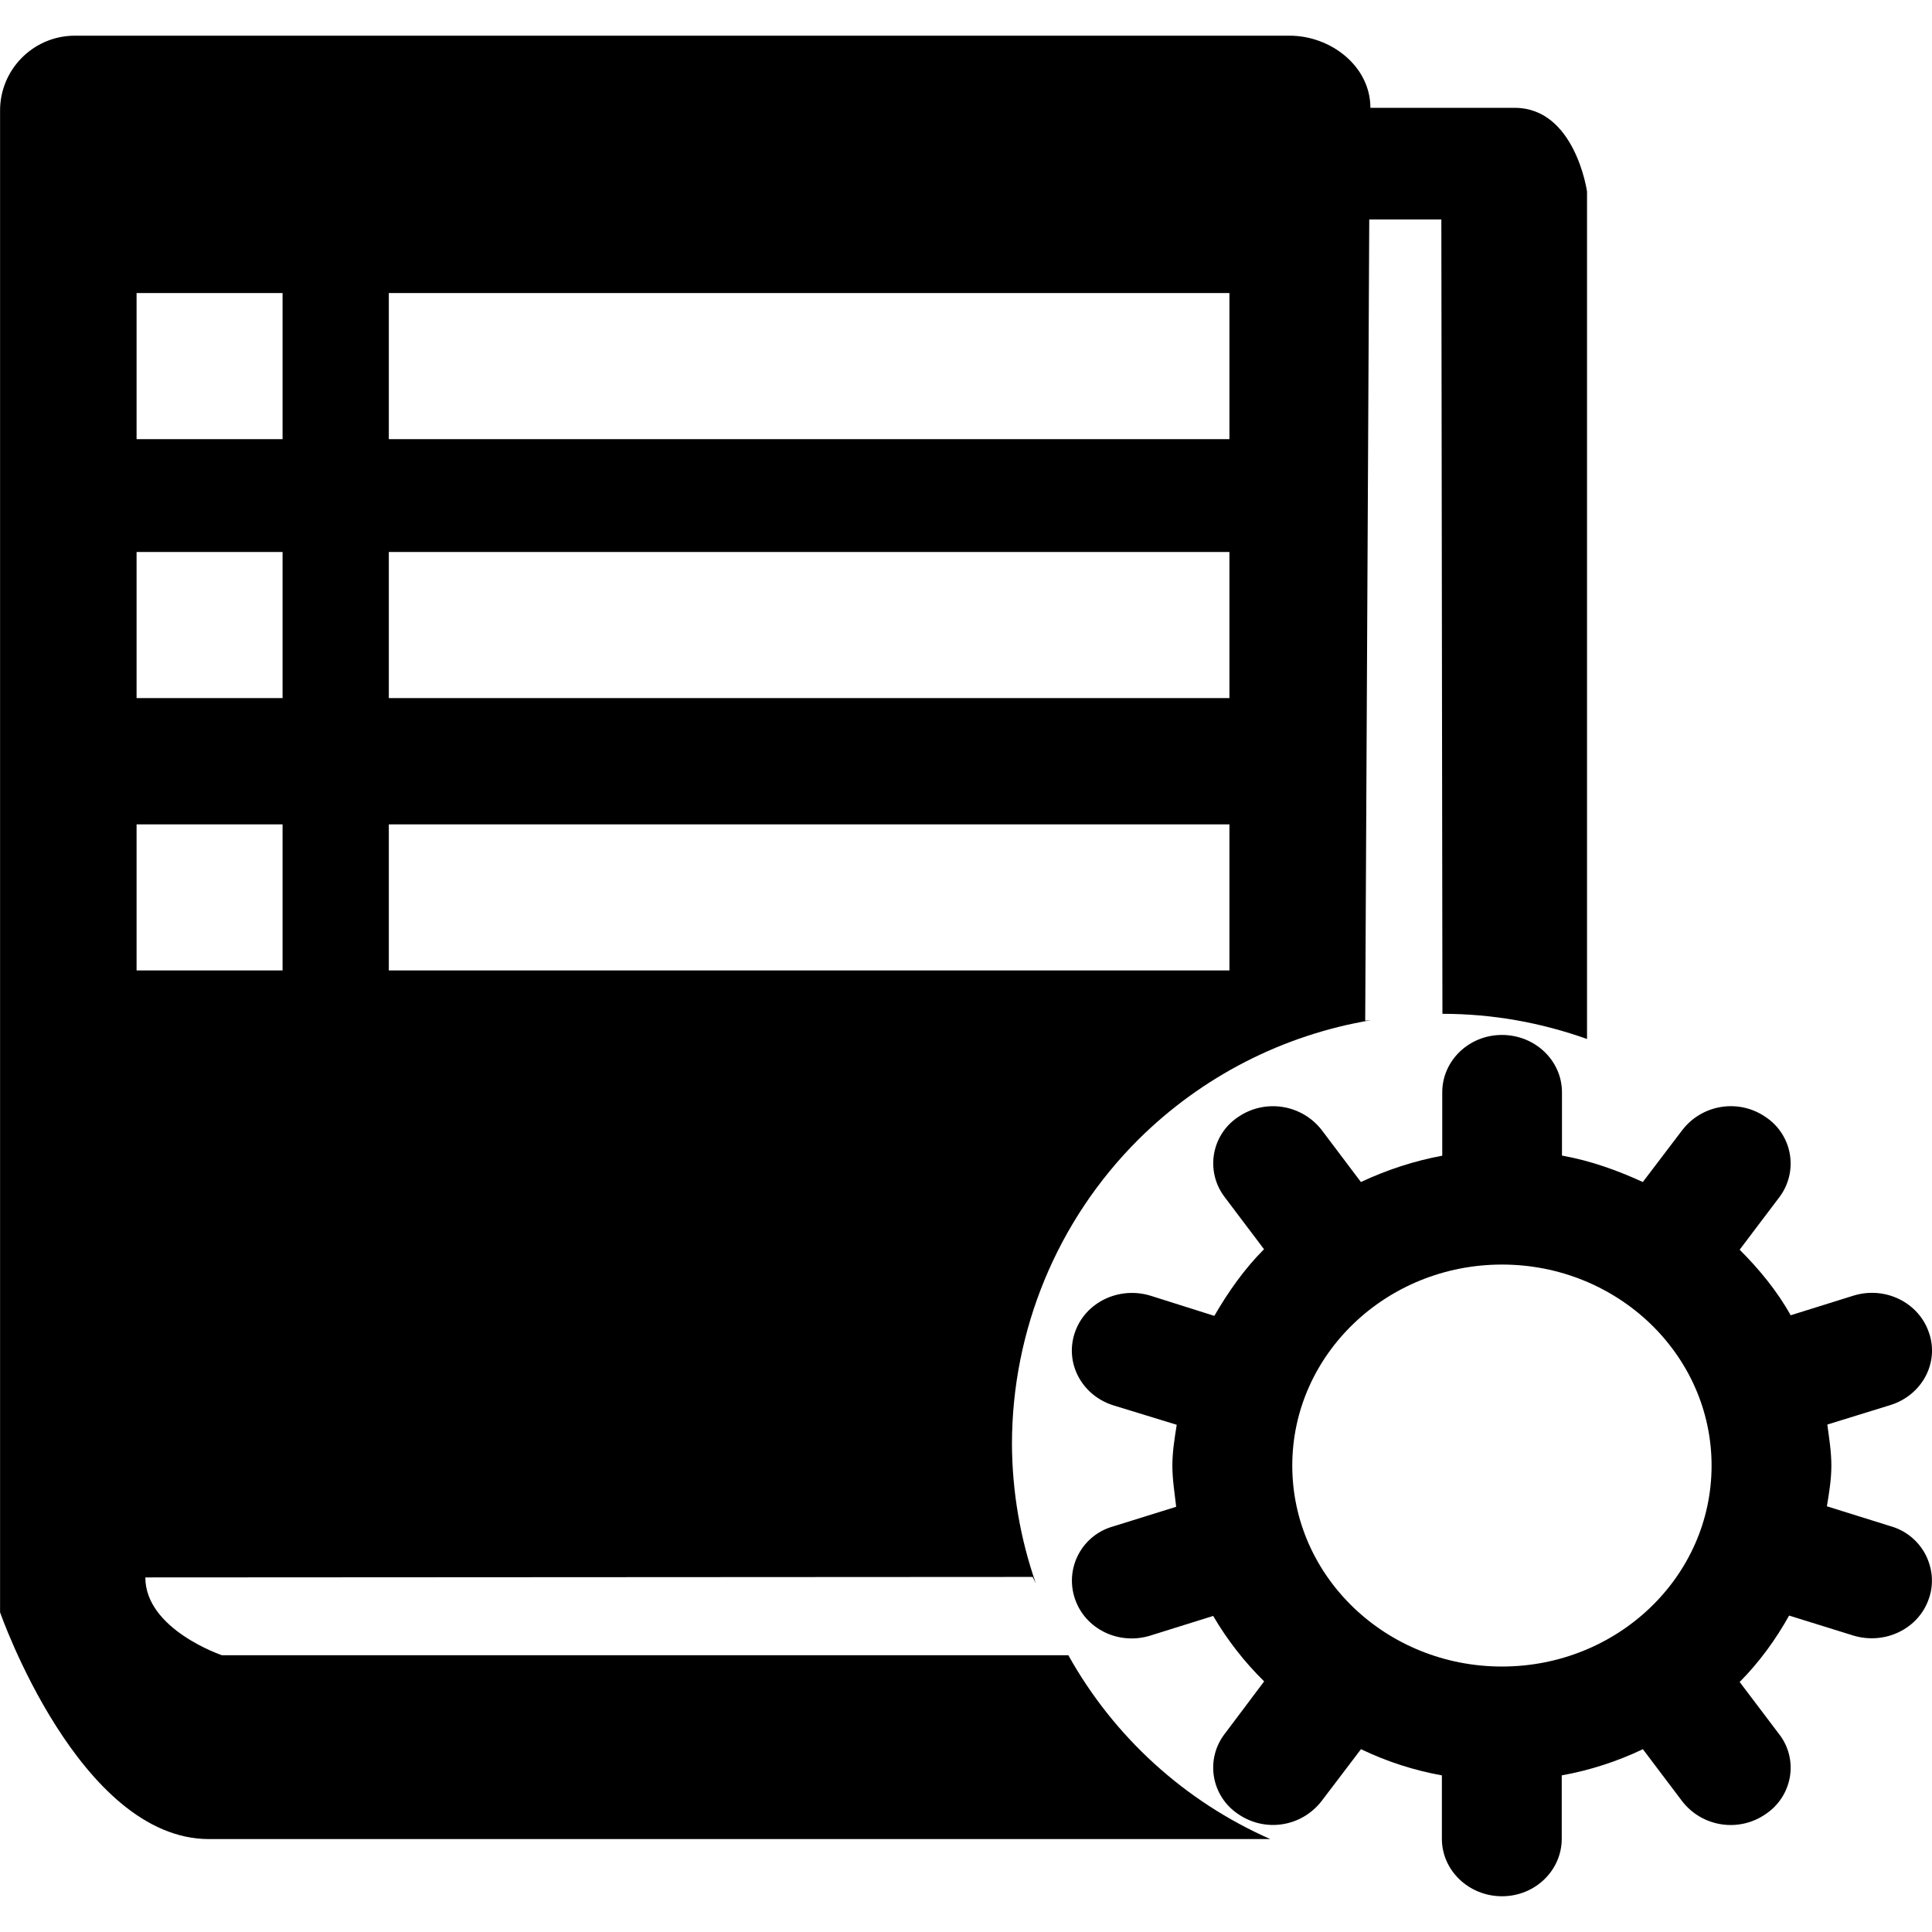
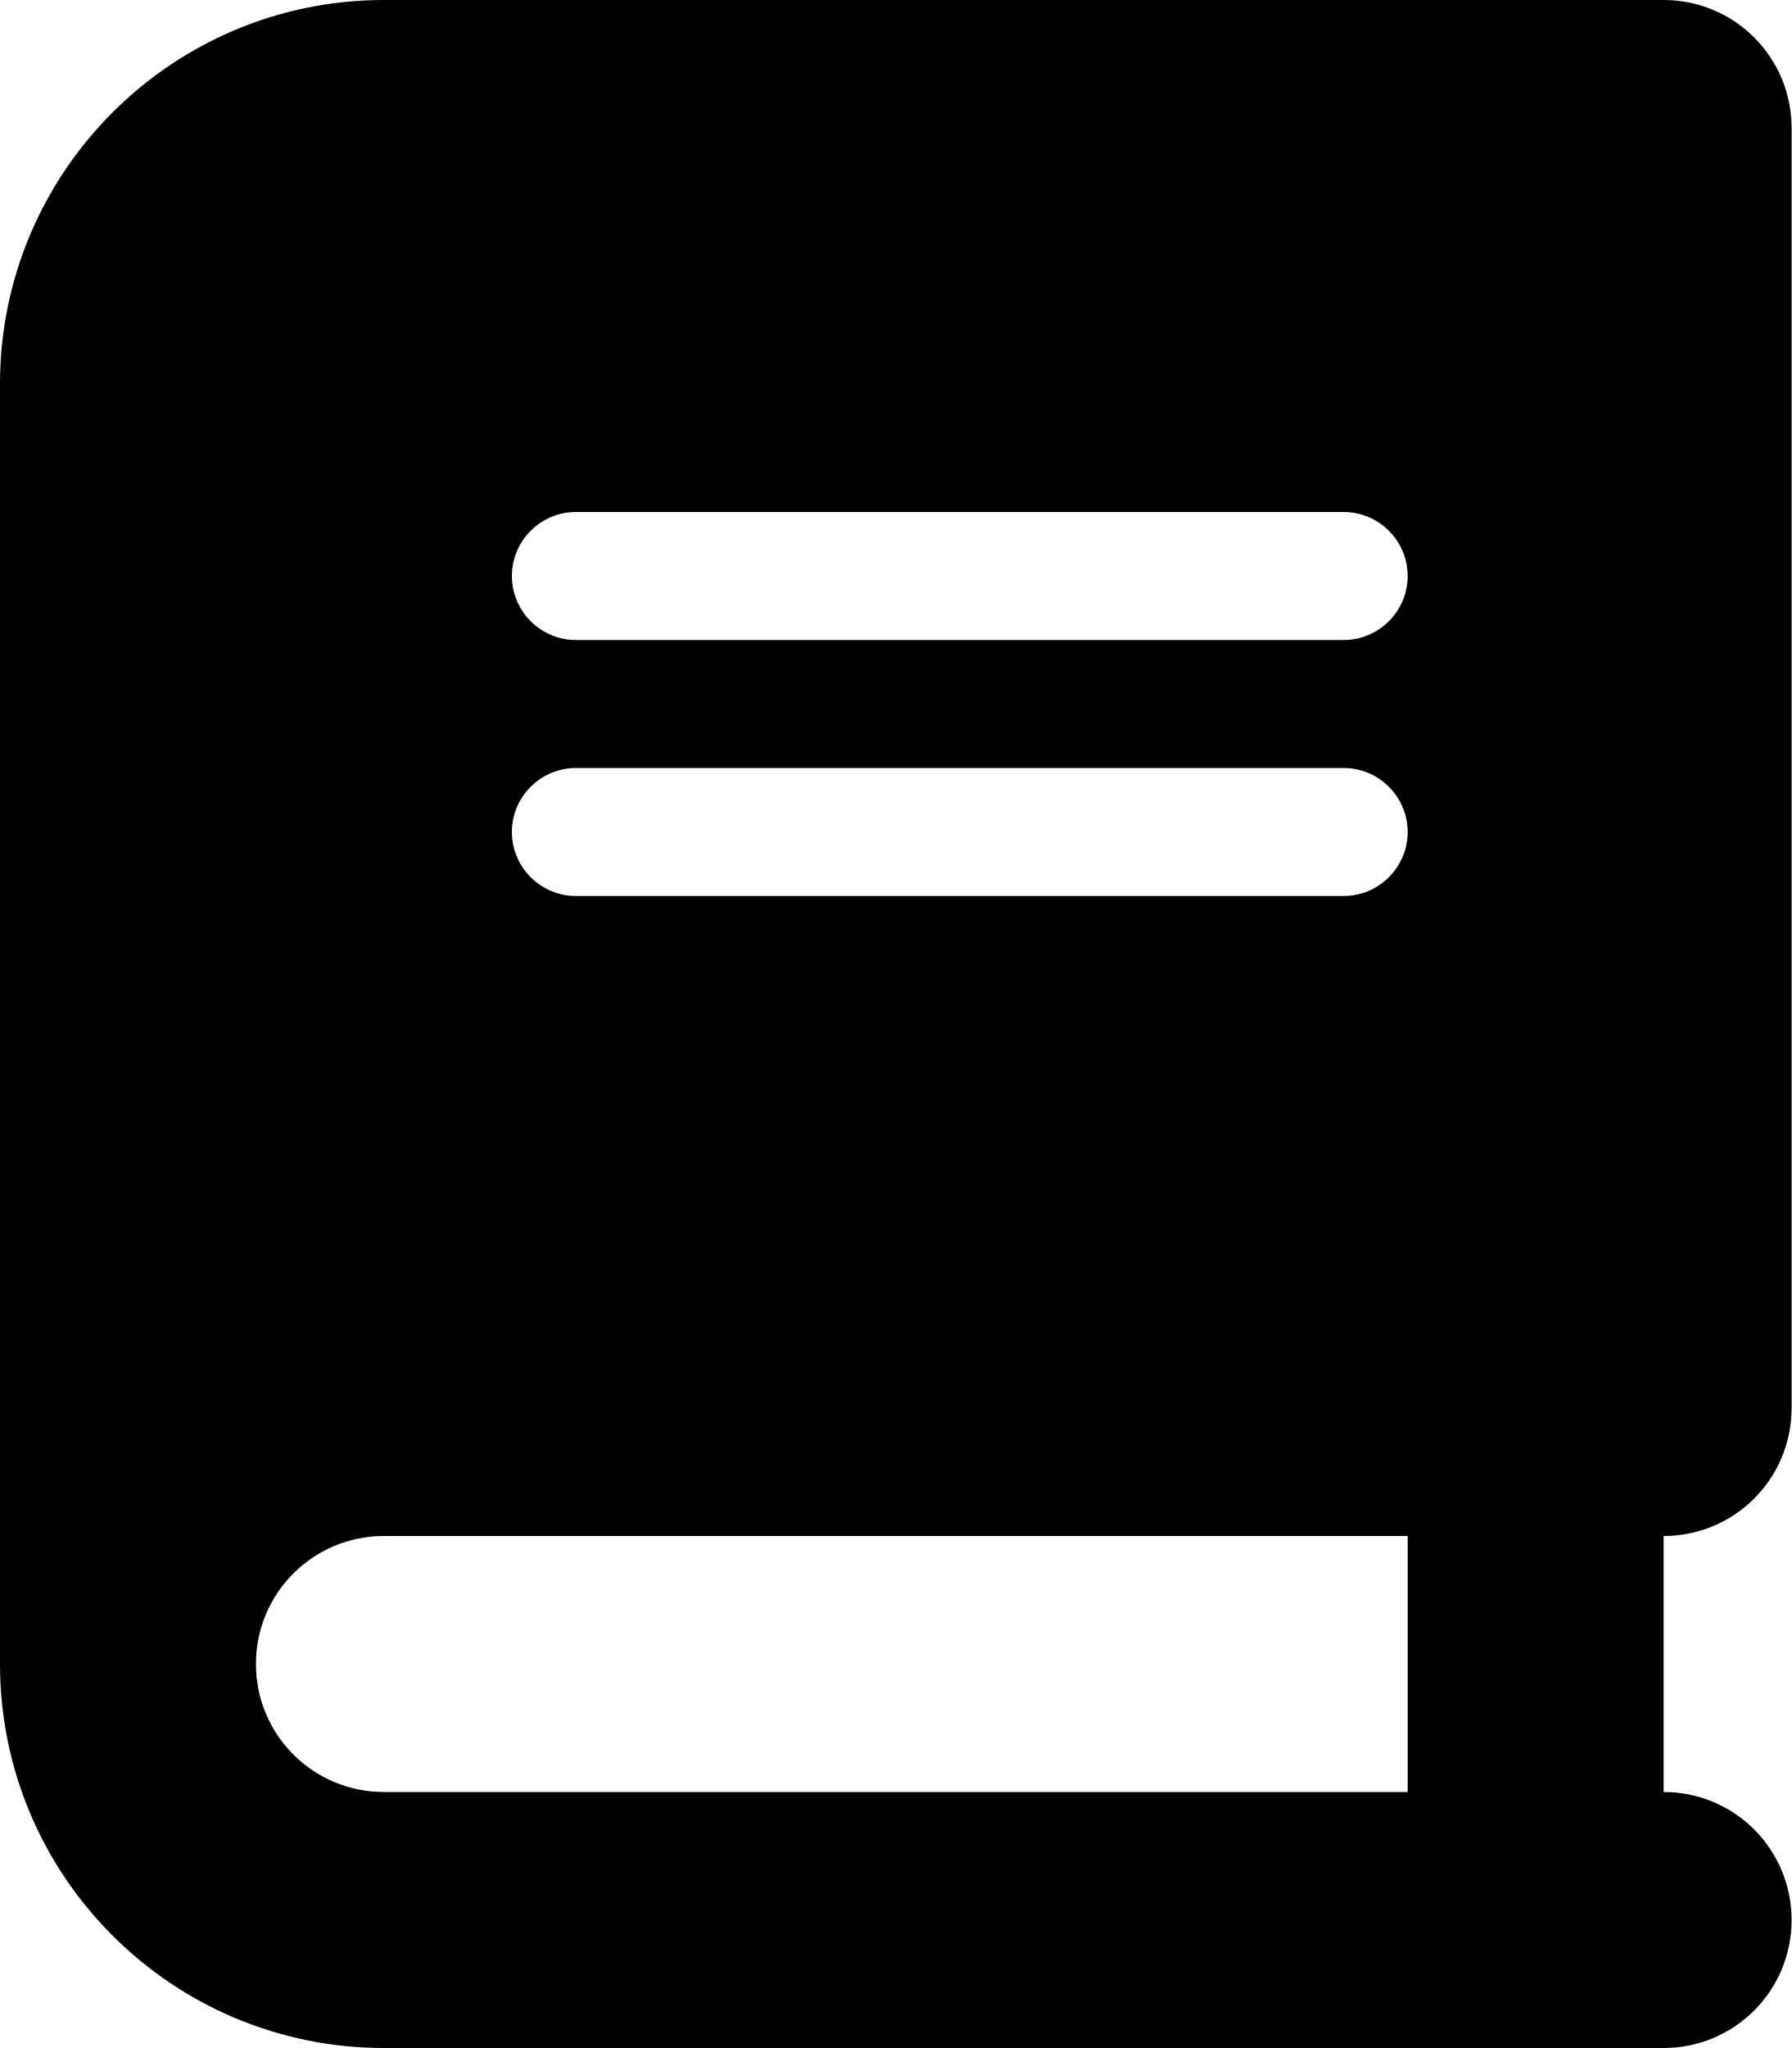
- <svg xmlns="http://www.w3.org/2000/svg" t="1566035680909" class="icon" viewBox="0 0 1024 1024" version="1.1" p-id="3601" width="200" height="200">
-   <defs>
-     <style type="text/css" />
-   </defs>
-   <path d="M1002.085 744.672l-33.568 10.368c0.96 7.264 2.144 14.304 2.144 21.76 0 7.328-1.184 14.432-2.368 21.568l33.792 10.56c7.936 2.24 14.496 7.616 18.336 14.752 3.84 7.328 4.672 15.808 1.952 23.552-5.376 16-23.168 24.672-39.936 19.68l-34.176-10.624c-7.136 12.8-15.776 24.672-26.208 35.2l20.8 27.488a28.96 28.96 0 0 1 5.824 22.816 29.696 29.696 0 0 1-12.704 19.616 32.544 32.544 0 0 1-44.416-6.752l-20.8-27.552c-13.696 6.56-28.192 11.2-43.008 13.888v33.632c0 16.736-14.112 30.432-31.648 30.432-17.6 0-31.872-13.696-31.872-30.432v-33.632a167.616 167.616 0 0 1-42.88-13.888l-20.928 27.552c-10.72 13.76-30.08 16.64-44.288 6.752a29.632 29.632 0 0 1-12.704-19.616 29.28 29.28 0 0 1 5.696-22.816l20.896-27.808a166.72 166.72 0 0 1-27.008-34.688l-33.376 10.432c-16.8 5.184-34.56-3.552-39.936-19.616a29.824 29.824 0 0 1 20.224-38.24l33.472-10.432c-0.8-7.264-2.016-14.304-2.016-21.824 0-7.36 1.184-14.496 2.304-21.632l-33.792-10.368c-16.672-5.376-25.632-22.496-20.224-38.432 5.376-16 23.136-24.672 39.936-19.68l34.016 10.752c7.328-12.672 15.84-24.8 26.336-35.328l-20.8-27.552a29.44 29.44 0 0 1 6.944-42.432 32.704 32.704 0 0 1 44.384 6.752l20.832 27.616c13.696-6.432 28.224-11.2 43.104-13.952v-33.568c0-16.736 14.048-30.432 31.648-30.432 17.536 0 31.808 13.568 31.808 30.432v33.504c15.072 2.688 29.344 7.808 42.848 14.016l20.992-27.616a32.48 32.48 0 0 1 44.224-6.752 29.568 29.568 0 0 1 7.136 42.432l-21.024 27.808c10.432 10.432 19.872 21.888 27.04 34.752l33.376-10.432c16.768-5.12 34.56 3.68 39.936 19.68 5.536 15.936-3.712 33.056-20.32 38.304z m-206.016-74.432c-61.344 0-111.136 47.808-111.136 106.56 0 58.88 49.792 106.496 111.136 106.496 61.312 0 111.104-47.616 111.104-106.496 0-58.752-49.792-106.56-111.104-106.56z" p-id="3602" />
-   <path d="M802.789 57.152h-76.448c0-22.08-21.024-38.24-42.848-38.24H39.397a39.68 39.68 0 0 0-39.36 40.032v795.616s41.888 120.192 110.752 120.192H673.285a227.488 227.488 0 0 1-107.04-97.44H117.637s-40.608-13.696-40.608-41.248l470.304-0.256 1.664 3.36a227.68 227.68 0 0 1-12.64-73.632c0-60.576 24-118.624 66.88-161.44a228.352 228.352 0 0 1 123.552-63.392l-3.2 0.288 2.144-424.672h38.208l0.576 421.024c27.04 0 52.672 4.8 76.64 13.344V101.536c0.032 0-6.304-44.384-38.368-44.384zM149.765 514.336H72.389v-77.408H149.765v77.408z m0-144.32H72.389v-77.44H149.765v77.44z m0-137.248H72.389v-77.44H149.765v77.44z m501.856 281.568H206.085v-77.408h445.536v77.408z m0-144.32H206.085v-77.44h445.536v77.44z m0-137.248H206.085v-77.44h445.536v77.44z" p-id="3603" />
+ <svg xmlns="http://www.w3.org/2000/svg" viewBox="0 0 448 512">
+   <path d="M96 0C43 0 0 43 0 96V416c0 53 43 96 96 96H384h32c17.7 0 32-14.3 32-32s-14.3-32-32-32V384c17.7 0 32-14.3 32-32V32c0-17.7-14.3-32-32-32H384 96zm0 384H352v64H96c-17.7 0-32-14.3-32-32s14.3-32 32-32zm32-240c0-8.8 7.2-16 16-16H336c8.8 0 16 7.2 16 16s-7.2 16-16 16H144c-8.8 0-16-7.2-16-16zm16 48H336c8.8 0 16 7.2 16 16s-7.2 16-16 16H144c-8.8 0-16-7.2-16-16s7.2-16 16-16z" />
</svg>
